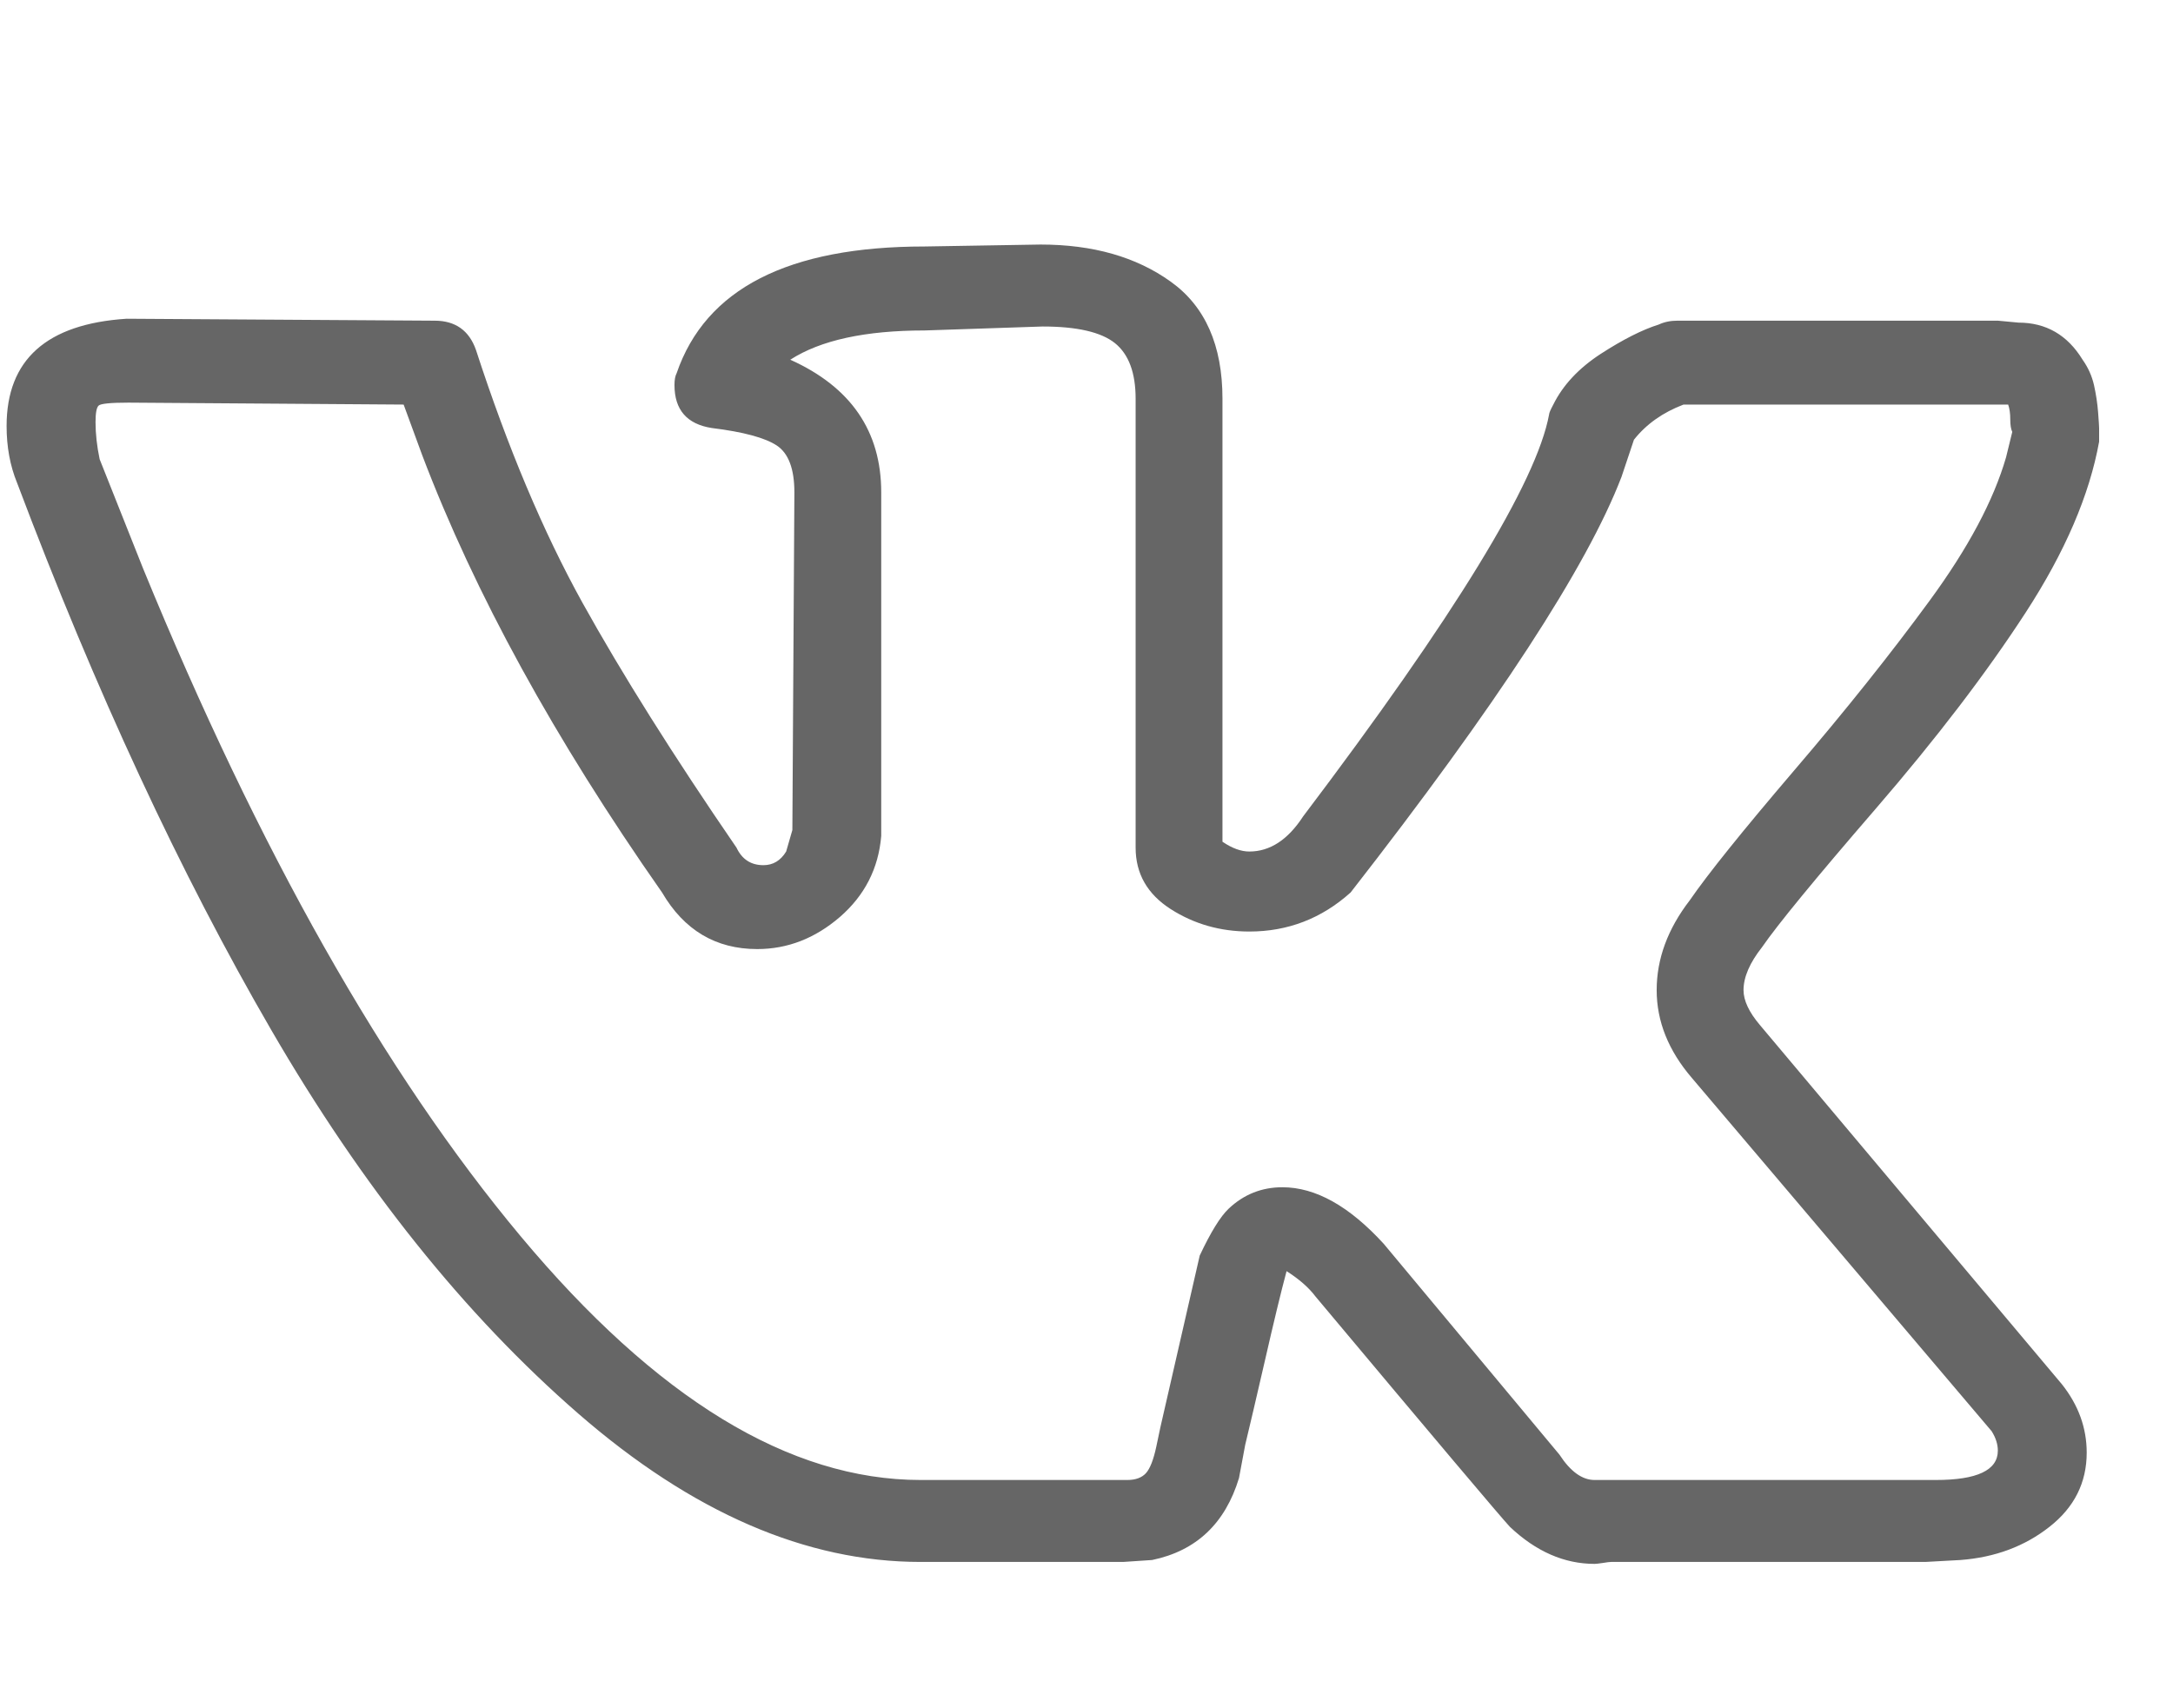
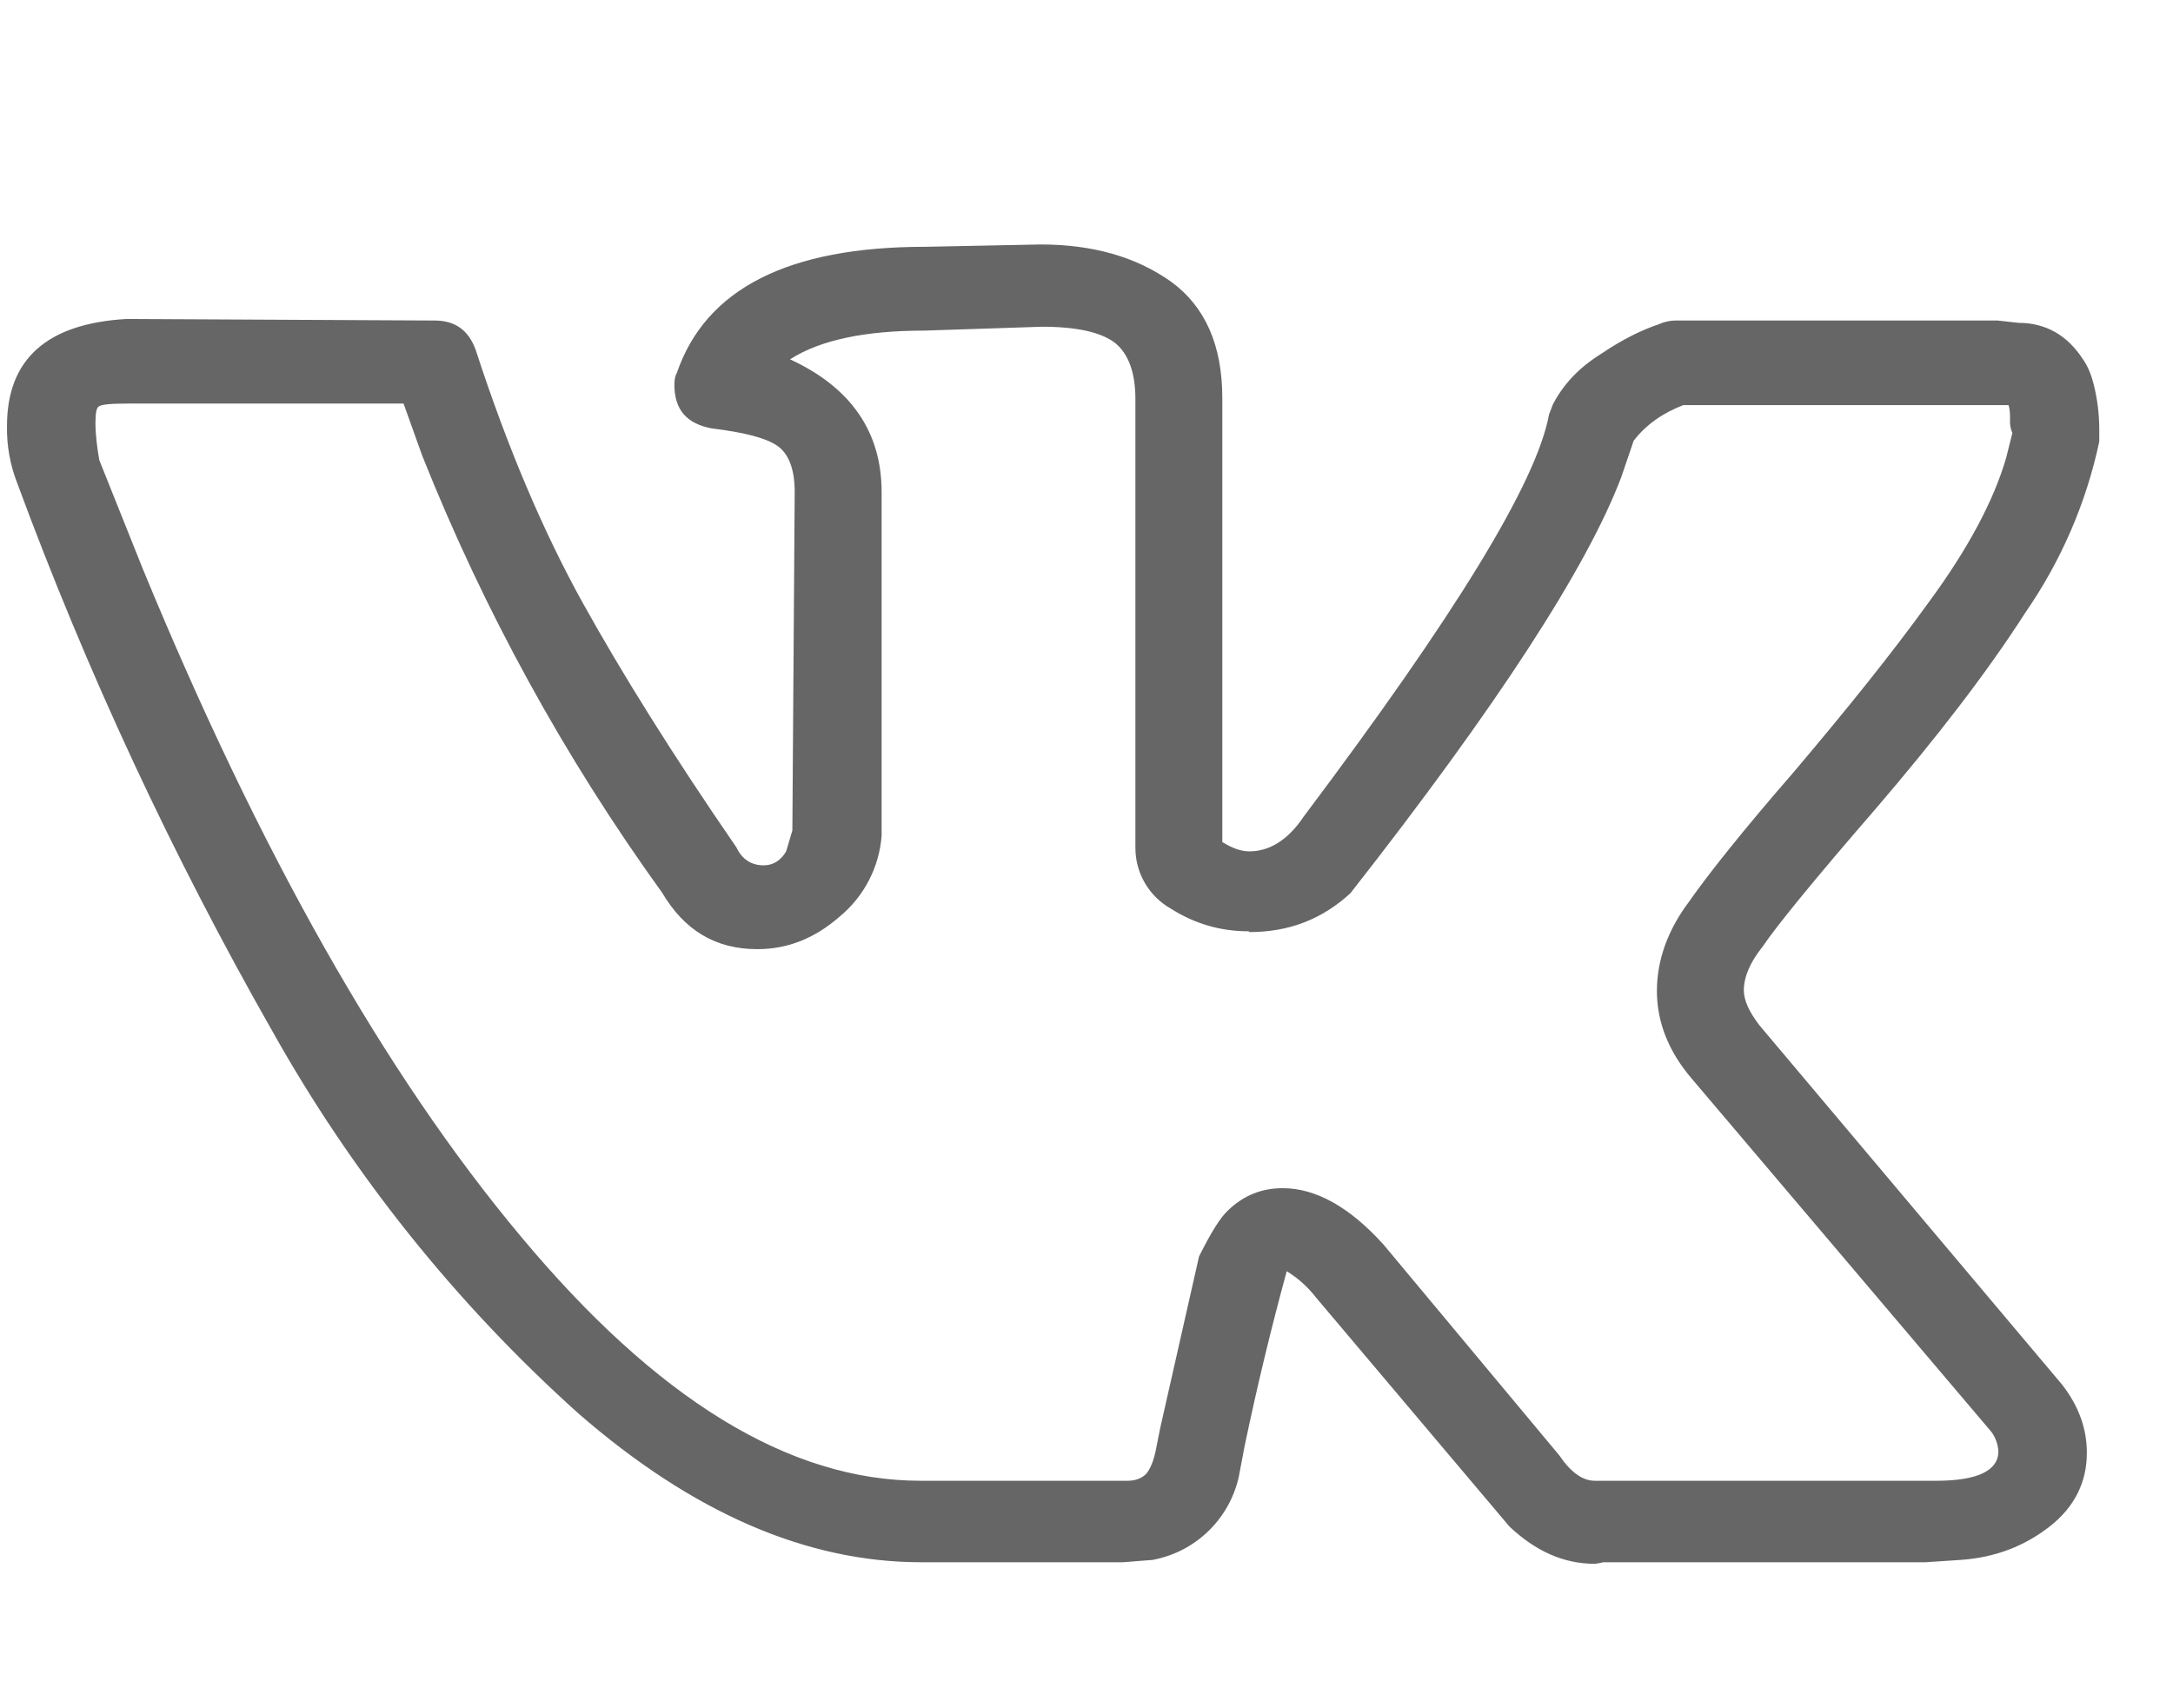
- <svg xmlns="http://www.w3.org/2000/svg" width="28" height="22" viewBox="0 0 28 22" fill="none">
-   <path d="M0.085 5.49C0.085 4.635 0.6 4.174 1.631 4.107L5.6 4.132C5.867 4.132 6.045 4.258 6.133 4.509C6.542 5.767 6.999 6.852 7.505 7.766C8.012 8.679 8.673 9.732 9.49 10.922C9.561 11.073 9.677 11.148 9.837 11.148C9.961 11.148 10.059 11.089 10.13 10.972L10.21 10.695L10.236 6.345C10.236 6.043 10.161 5.842 10.01 5.741C9.859 5.641 9.579 5.565 9.171 5.515C8.851 5.465 8.691 5.28 8.691 4.962C8.691 4.895 8.7 4.844 8.718 4.811C9.091 3.721 10.156 3.176 11.915 3.176L13.407 3.151C14.082 3.151 14.641 3.31 15.085 3.629C15.53 3.947 15.752 4.45 15.752 5.138V10.846C15.876 10.93 15.991 10.972 16.098 10.972C16.364 10.972 16.595 10.821 16.791 10.52C18.744 7.938 19.801 6.211 19.961 5.339C19.961 5.322 19.979 5.28 20.015 5.213C20.139 4.962 20.343 4.744 20.627 4.559C20.912 4.375 21.16 4.249 21.373 4.182C21.444 4.149 21.524 4.132 21.613 4.132H25.743L26.009 4.157C26.364 4.157 26.64 4.316 26.835 4.635C26.906 4.735 26.955 4.844 26.982 4.962C27.008 5.079 27.026 5.196 27.035 5.314C27.044 5.431 27.048 5.498 27.048 5.515V5.691C26.924 6.378 26.609 7.112 26.102 7.892C25.596 8.671 24.952 9.514 24.171 10.419C23.389 11.324 22.901 11.919 22.705 12.204C22.546 12.406 22.466 12.59 22.466 12.758C22.466 12.892 22.537 13.043 22.679 13.21L26.569 17.837C26.782 18.106 26.888 18.399 26.888 18.718C26.888 19.103 26.729 19.422 26.409 19.673C26.089 19.925 25.707 20.067 25.263 20.101L24.81 20.126H20.761C20.743 20.126 20.707 20.13 20.654 20.139C20.601 20.147 20.565 20.151 20.547 20.151C20.157 20.151 19.792 19.992 19.455 19.673C19.331 19.539 18.496 18.55 16.951 16.706C16.862 16.588 16.737 16.48 16.578 16.379C16.506 16.647 16.413 17.033 16.298 17.536C16.182 18.039 16.098 18.399 16.045 18.617L15.965 19.045C15.787 19.631 15.414 19.983 14.846 20.101L14.473 20.126H11.862C10.387 20.126 8.918 19.489 7.452 18.215C5.987 16.941 4.668 15.293 3.496 13.273C2.323 11.253 1.231 8.902 0.219 6.219C0.13 6.001 0.085 5.758 0.085 5.49ZM16.098 12.003C15.725 12.003 15.387 11.907 15.085 11.714C14.784 11.521 14.633 11.257 14.633 10.922V5.138C14.633 4.803 14.544 4.564 14.366 4.421C14.188 4.279 13.878 4.207 13.434 4.207L11.915 4.258C11.151 4.258 10.574 4.383 10.183 4.635C10.965 4.987 11.355 5.557 11.355 6.345V10.771C11.32 11.19 11.142 11.538 10.823 11.815C10.503 12.091 10.148 12.229 9.757 12.229C9.224 12.229 8.815 11.986 8.531 11.5C7.146 9.522 6.116 7.644 5.441 5.867L5.201 5.213L1.657 5.188C1.426 5.188 1.298 5.201 1.271 5.226C1.244 5.251 1.231 5.322 1.231 5.44C1.231 5.59 1.249 5.75 1.284 5.917L1.844 7.326C3.336 10.964 4.957 13.831 6.706 15.926C8.456 18.022 10.174 19.07 11.862 19.07H14.526C14.633 19.07 14.713 19.04 14.766 18.982C14.819 18.923 14.863 18.81 14.899 18.642L14.952 18.391L15.459 16.178C15.601 15.876 15.725 15.675 15.832 15.574C16.027 15.39 16.258 15.298 16.524 15.298C16.951 15.298 17.386 15.541 17.83 16.027L20.094 18.743C20.236 18.961 20.387 19.07 20.547 19.07H24.944C25.476 19.07 25.743 18.944 25.743 18.692C25.743 18.609 25.716 18.525 25.663 18.441L21.8 13.889C21.498 13.537 21.347 13.16 21.347 12.758C21.347 12.355 21.489 11.97 21.773 11.601C22.004 11.265 22.452 10.708 23.118 9.928C23.785 9.149 24.366 8.42 24.863 7.741C25.361 7.062 25.689 6.446 25.849 5.892L25.929 5.565C25.912 5.532 25.903 5.477 25.903 5.402C25.903 5.326 25.894 5.264 25.876 5.213H21.693C21.427 5.314 21.213 5.465 21.054 5.666L20.894 6.144C20.45 7.301 19.286 9.086 17.403 11.5C17.03 11.835 16.595 12.003 16.098 12.003Z" fill="#666666" />
+ <svg xmlns="http://www.w3.org/2000/svg" width="28" height="22" fill="none">
+   <path d="M.09 5.49c0-.86.51-1.32 1.54-1.38l3.97.02c.27 0 .44.13.53.38.41 1.26.87 2.34 1.38 3.26.5.9 1.16 1.96 1.98 3.15.07.15.19.23.35.23.12 0 .22-.06.29-.18l.08-.27.03-4.36c0-.3-.08-.5-.23-.6-.15-.1-.43-.17-.84-.22-.32-.06-.48-.24-.48-.56 0-.07.01-.12.03-.15.37-1.09 1.44-1.63 3.2-1.63l1.49-.03c.67 0 1.23.16 1.68.48.44.32.66.82.66 1.5v5.72c.13.08.24.12.35.12.26 0 .5-.15.7-.45 1.94-2.58 3-4.3 3.16-5.18l.05-.13c.13-.25.33-.47.62-.65.28-.19.53-.31.74-.38a.55.55 0 0 1 .24-.05h4.13l.27.03c.35 0 .63.16.83.47.07.1.11.21.14.33a2.42 2.42 0 0 1 .07.56v.17a6.1 6.1 0 0 1-.95 2.2c-.5.78-1.15 1.62-1.93 2.53-.78.9-1.27 1.5-1.46 1.78-.16.2-.24.39-.24.56 0 .13.07.28.2.45l3.9 4.63c.21.27.32.56.32.88 0 .38-.16.7-.48.95-.32.25-.7.4-1.15.43l-.45.03H20.66a.86.86 0 0 1-.11.02c-.4 0-.76-.16-1.1-.48l-2.5-2.96a1.38 1.38 0 0 0-.37-.33 38.47 38.47 0 0 0-.54 2.24l-.08.42a1.4 1.4 0 0 1-1.11 1.06l-.38.03h-2.6c-1.48 0-2.95-.64-4.42-1.92a19.3 19.3 0 0 1-3.95-4.94A47.52 47.52 0 0 1 .22 6.22a1.92 1.92 0 0 1-.13-.73Zm16 6.51c-.37 0-.7-.1-1-.29a.9.9 0 0 1-.46-.79V5.14c0-.34-.09-.58-.26-.72-.18-.14-.5-.21-.94-.21l-1.52.05c-.76 0-1.34.12-1.73.37.78.36 1.18.93 1.18 1.71v4.43a1.5 1.5 0 0 1-.54 1.04c-.32.28-.67.42-1.06.42-.54 0-.94-.24-1.23-.73a26.16 26.16 0 0 1-3.09-5.63L5.2 5.2 1.66 5.2c-.23 0-.36.01-.39.04-.03.02-.04.1-.04.21 0 .15.02.31.05.48l.56 1.4c1.5 3.64 3.12 6.51 4.87 8.6 1.75 2.1 3.46 3.15 5.15 3.15h2.67c.1 0 .18-.03.24-.09.05-.06.1-.17.13-.34l.05-.25.5-2.21c.15-.3.27-.5.38-.6.2-.19.43-.28.7-.28.42 0 .86.24 1.3.73l2.26 2.71c.15.22.3.33.46.33h4.4c.53 0 .8-.13.8-.38a.47.47 0 0 0-.09-.25L21.8 13.9c-.3-.35-.45-.73-.45-1.13 0-.4.14-.79.42-1.16.23-.33.68-.9 1.35-1.67.66-.78 1.25-1.51 1.74-2.19.5-.68.83-1.3.99-1.85l.08-.32a.37.37 0 0 1-.03-.17c0-.07 0-.14-.02-.19h-4.19c-.26.1-.48.25-.64.46l-.16.47c-.44 1.16-1.6 2.95-3.49 5.36-.37.34-.8.5-1.3.5Z" fill="#666" />
</svg>
